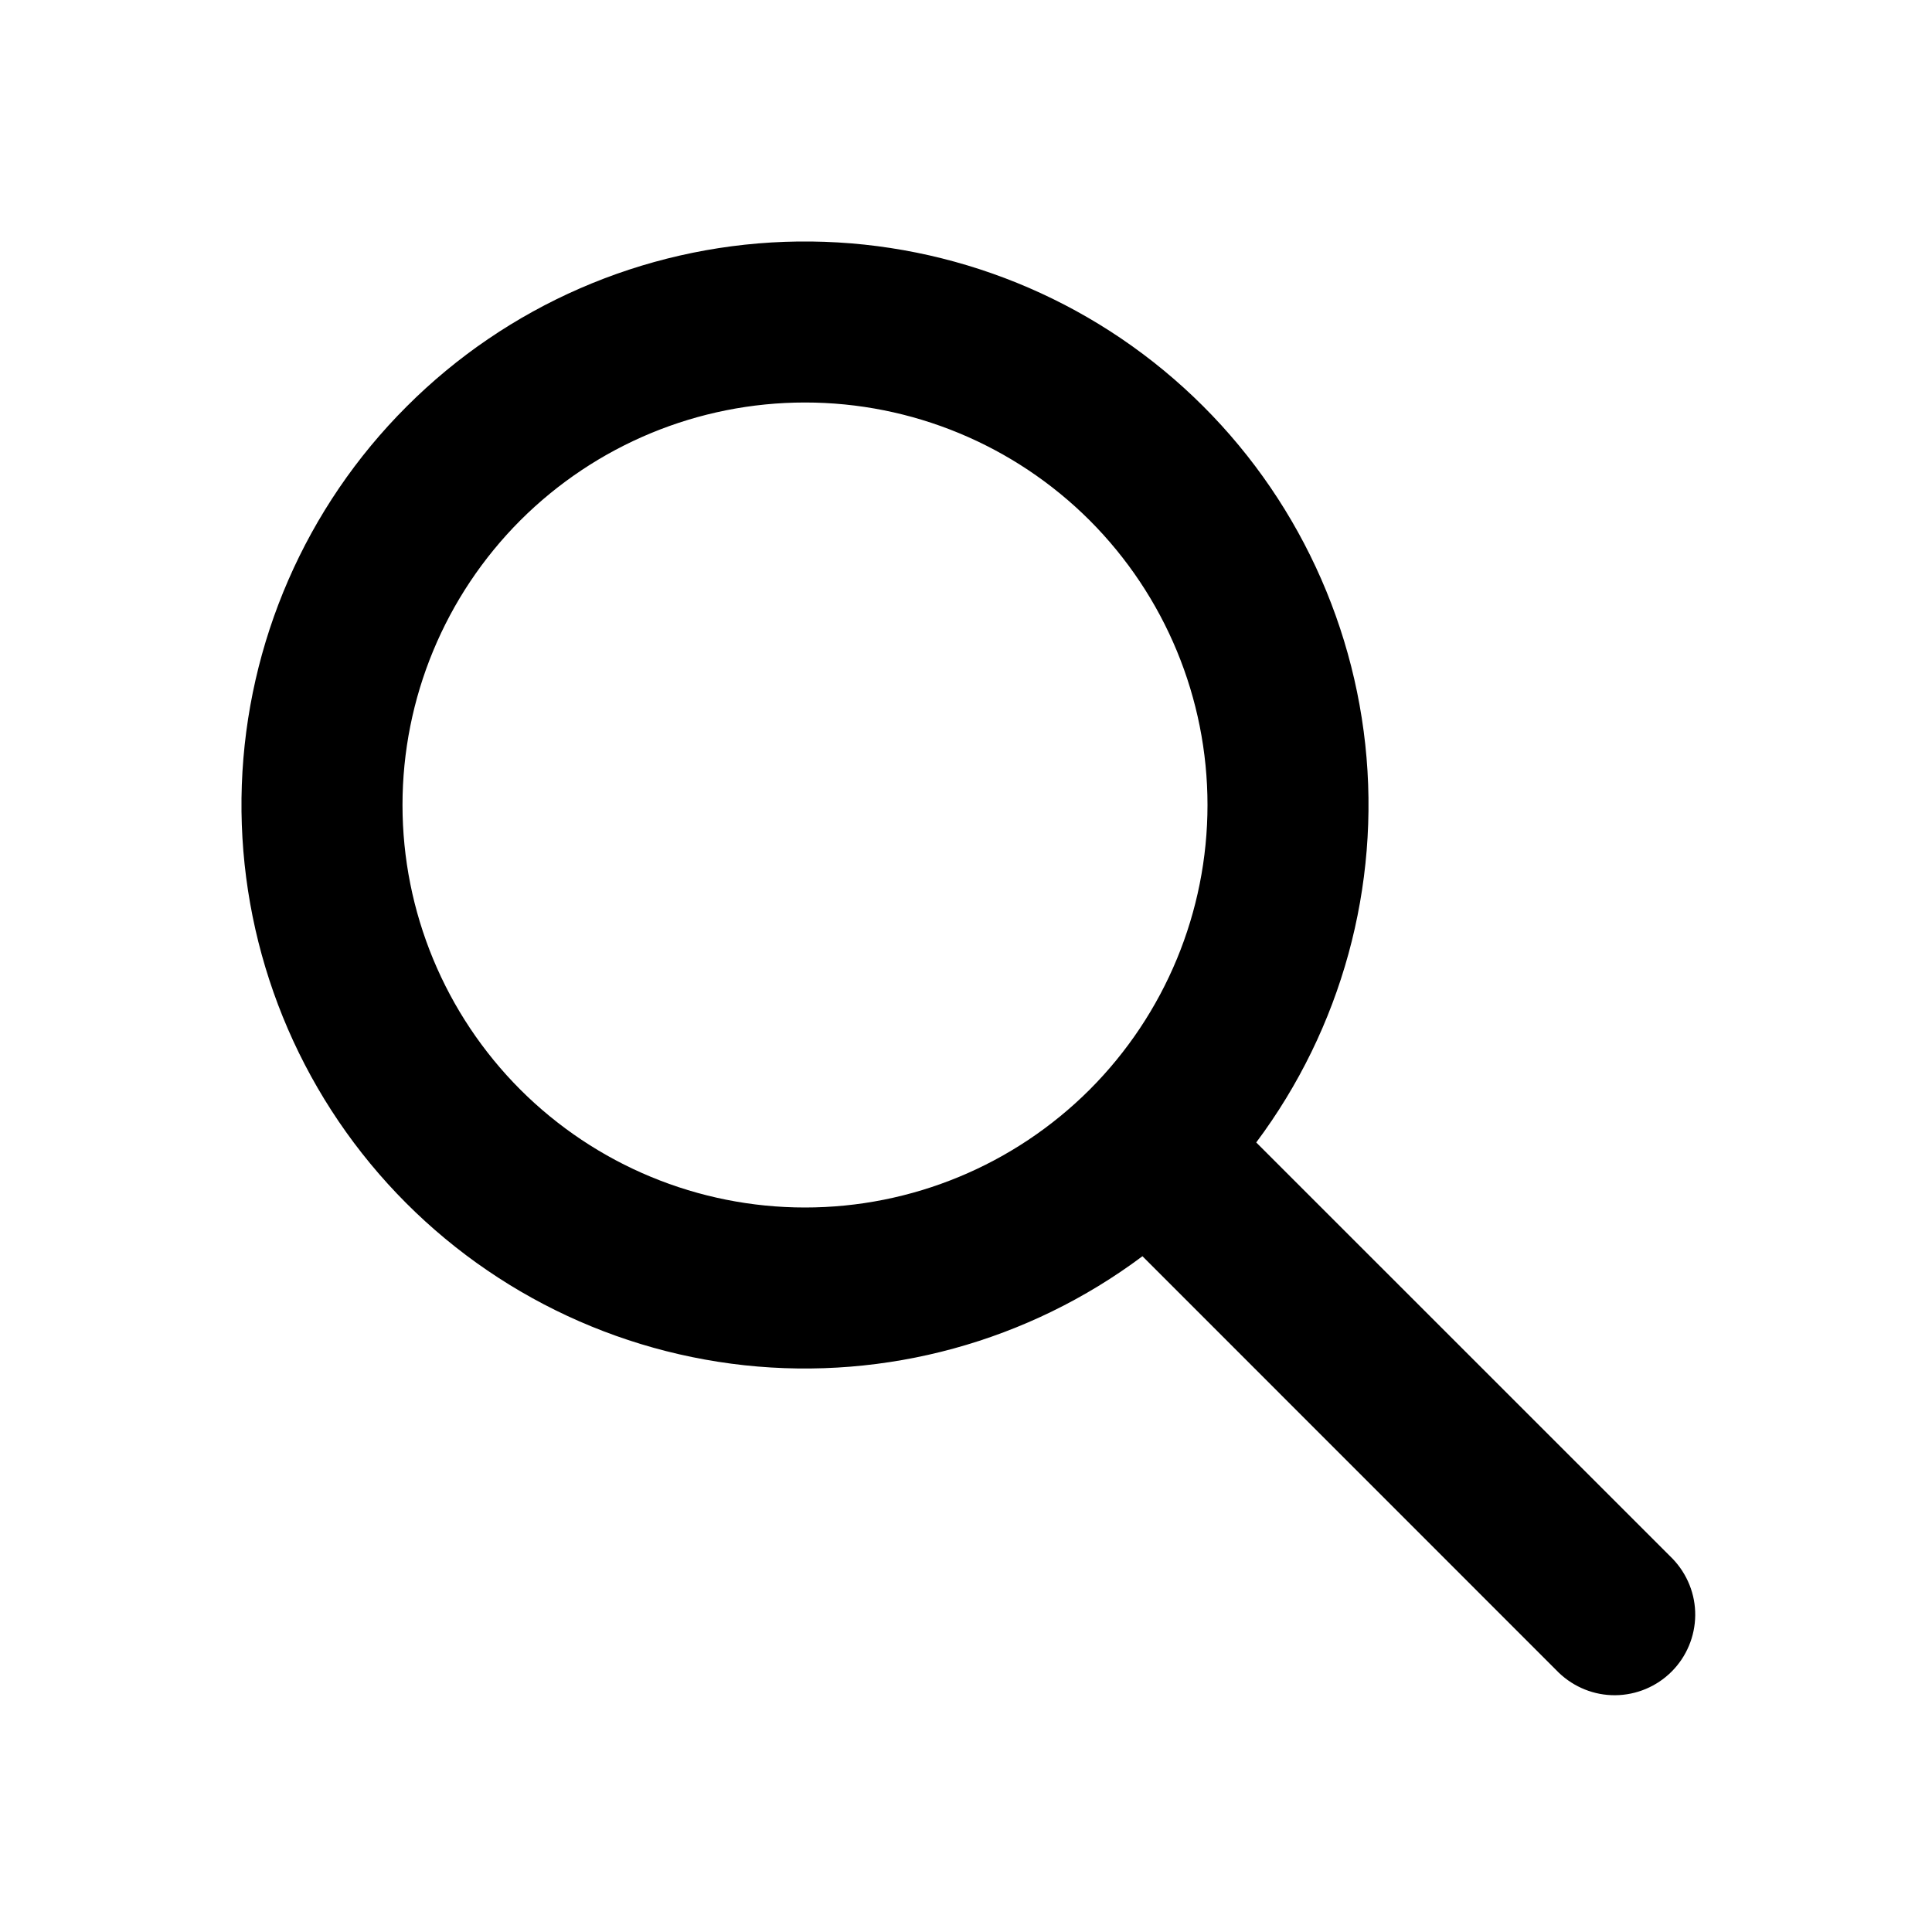
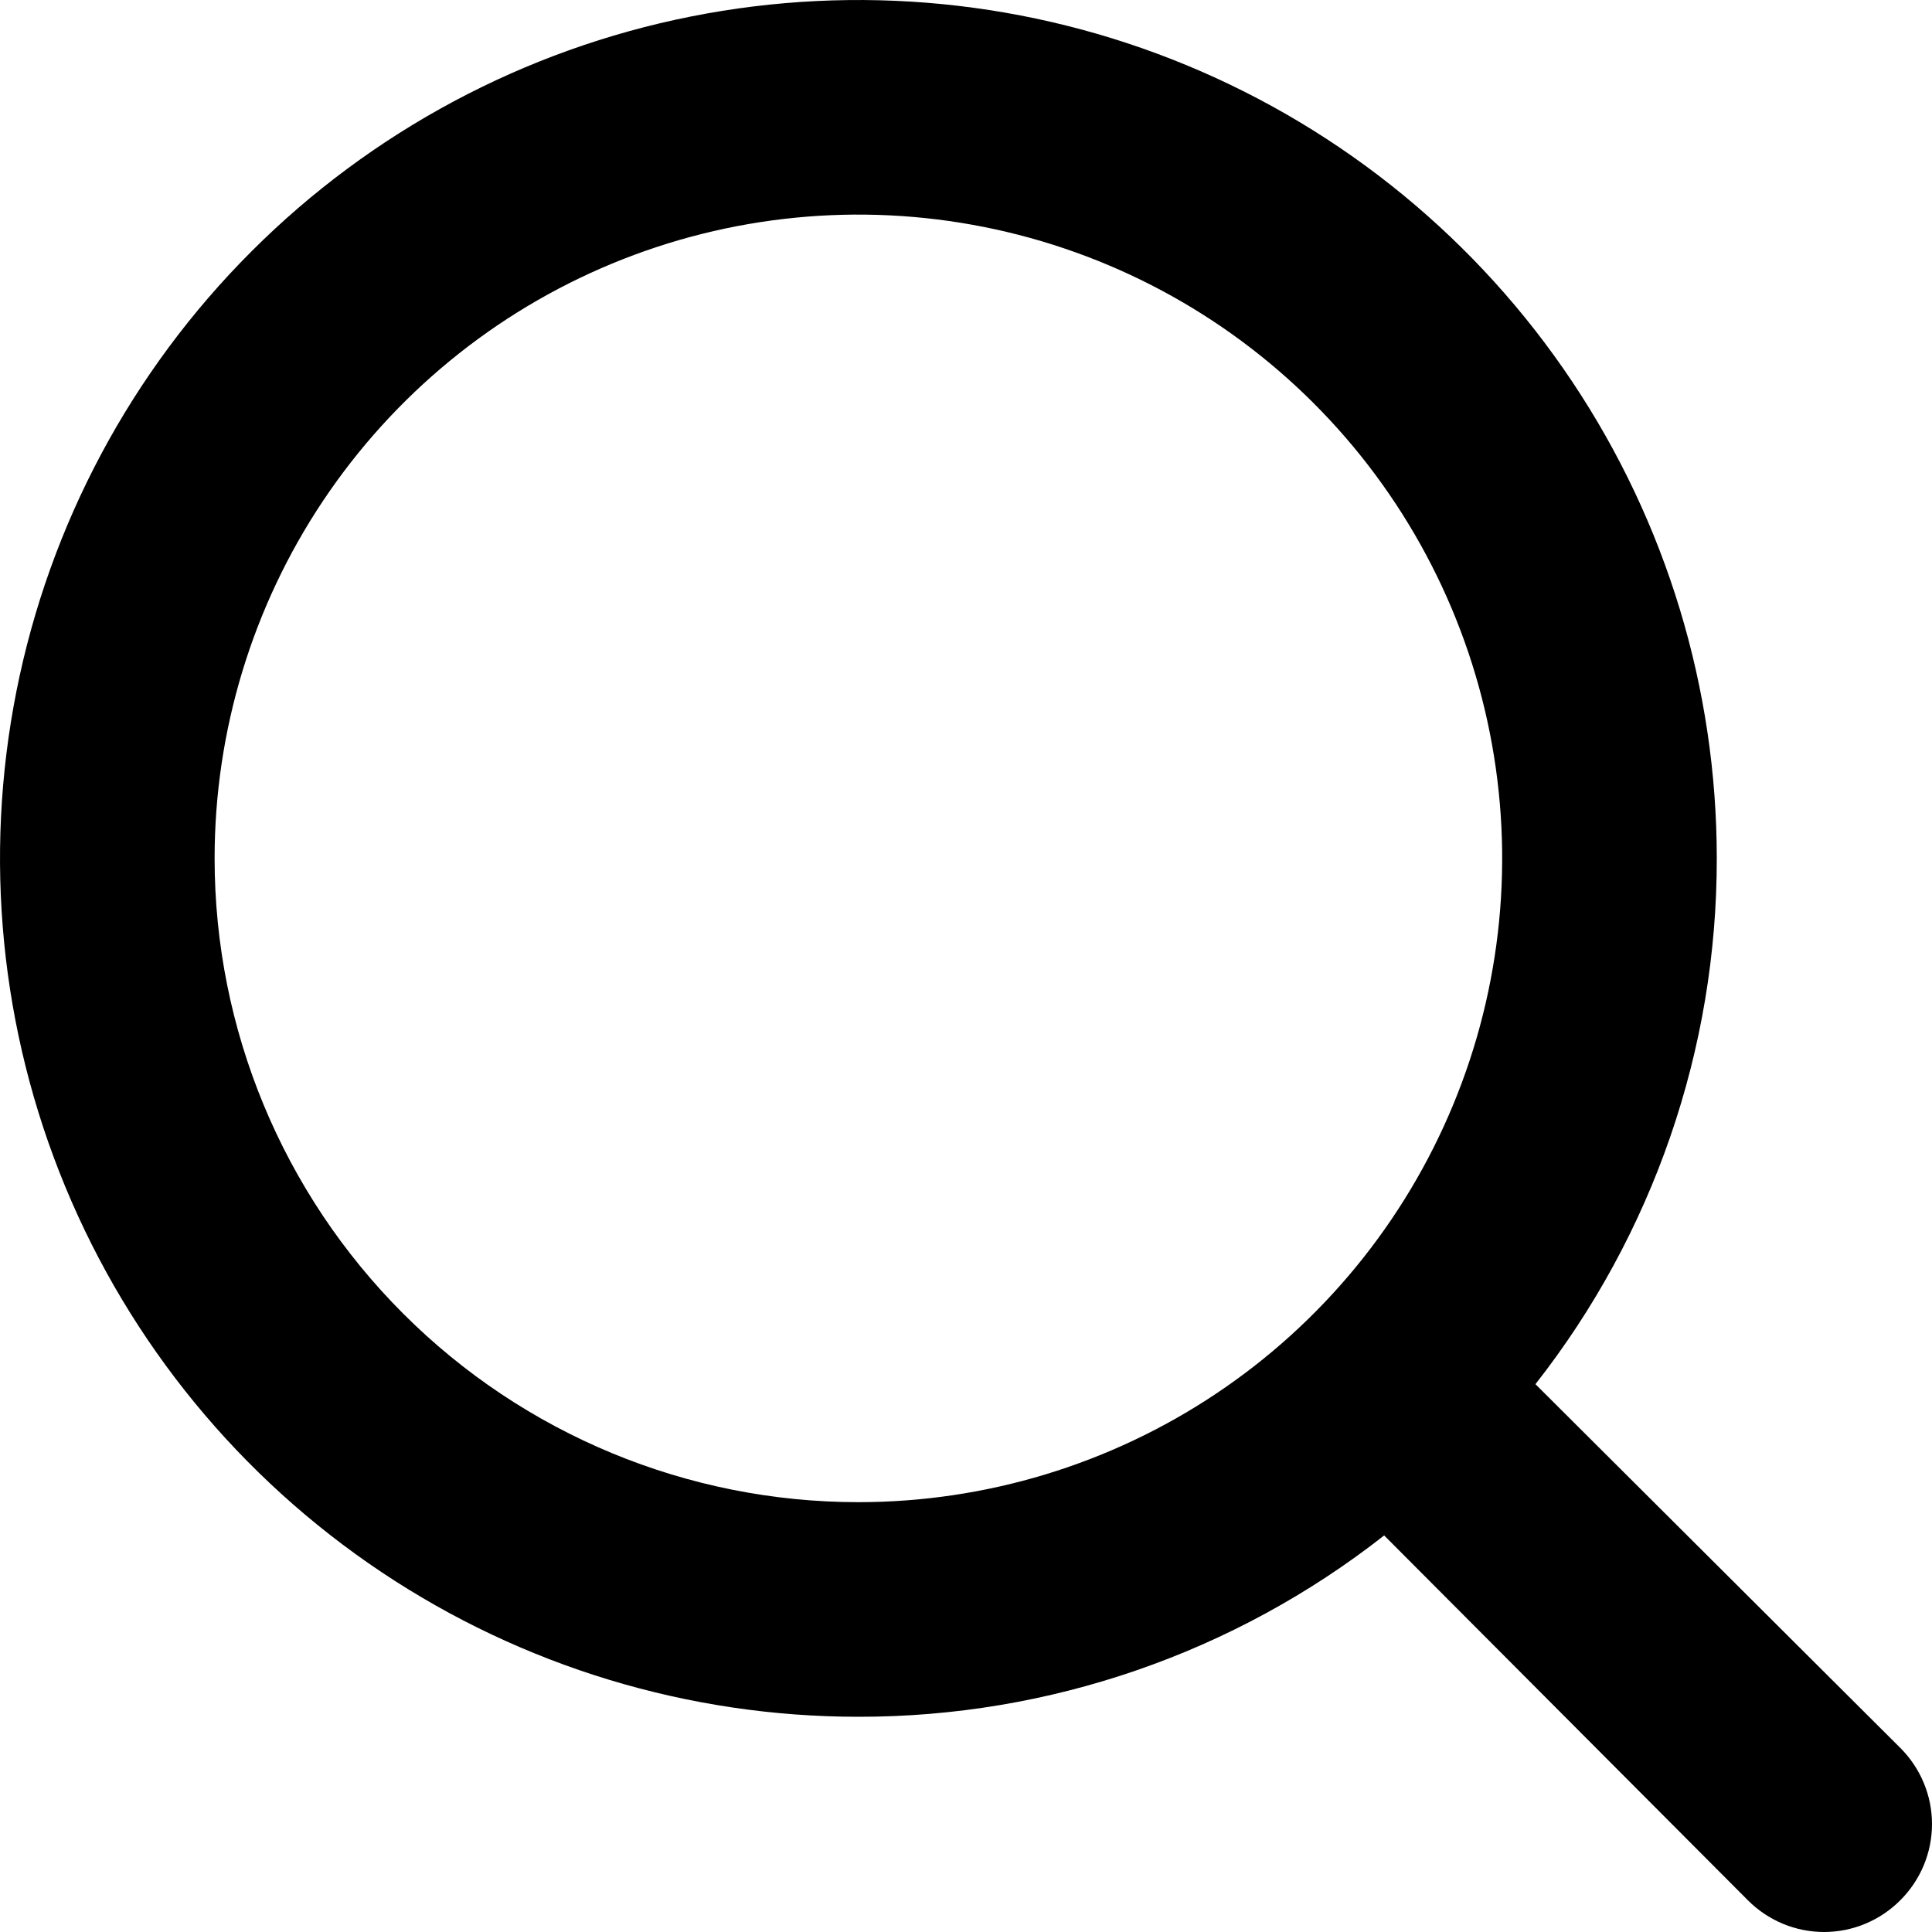
- <svg xmlns="http://www.w3.org/2000/svg" width="18" height="18" viewBox="0 0 18 18" fill="none">
-   <path fill-rule="evenodd" clip-rule="evenodd" d="M10.644 11.704C9.581 12.499 8.256 12.862 6.937 12.72C5.617 12.577 4.4 11.94 3.531 10.937C2.662 9.934 2.206 8.638 2.253 7.312C2.301 5.985 2.849 4.726 3.788 3.788C4.726 2.849 5.985 2.301 7.312 2.253C8.638 2.206 9.934 2.662 10.937 3.531C11.94 4.4 12.577 5.617 12.72 6.937C12.862 8.256 12.499 9.581 11.704 10.644L15.584 14.523C15.72 14.665 15.796 14.854 15.794 15.05C15.792 15.247 15.713 15.435 15.574 15.574C15.435 15.713 15.247 15.792 15.05 15.794C14.854 15.796 14.665 15.72 14.523 15.584L10.644 11.704ZM11.25 7.5C11.25 8.495 10.855 9.448 10.152 10.152C9.448 10.855 8.495 11.25 7.5 11.25C6.505 11.25 5.552 10.855 4.848 10.152C4.145 9.448 3.75 8.495 3.75 7.5C3.75 6.505 4.145 5.552 4.848 4.848C5.552 4.145 6.505 3.75 7.5 3.75C8.495 3.75 9.448 4.145 10.152 4.848C10.855 5.552 11.25 6.505 11.25 7.5Z" fill="black" />
+ <svg xmlns="http://www.w3.org/2000/svg" width="50" height="50" viewBox="0 0 50 50" fill="none">
+   <path d="M49.179 45.235L39.737 35.822C42.783 31.941 44.436 27.149 44.43 22.215C44.43 17.821 43.127 13.526 40.686 9.873C38.245 6.22 34.776 3.372 30.716 1.691C26.657 0.01 22.19 -0.43 17.881 0.427C13.572 1.284 9.613 3.4 6.507 6.507C3.4 9.613 1.284 13.572 0.427 17.881C-0.43 22.19 0.01 26.657 1.691 30.716C3.372 34.776 6.22 38.245 9.873 40.686C13.526 43.127 17.821 44.43 22.215 44.43C27.149 44.436 31.941 42.783 35.822 39.737L45.235 49.179C45.494 49.439 45.801 49.645 46.139 49.786C46.477 49.927 46.84 50 47.207 50C47.574 50 47.937 49.927 48.275 49.786C48.613 49.645 48.92 49.439 49.179 49.179C49.439 48.92 49.645 48.613 49.786 48.275C49.927 47.937 50 47.574 50 47.207C50 46.84 49.927 46.477 49.786 46.139C49.645 45.801 49.439 45.494 49.179 45.235ZM5.554 22.215C5.554 18.92 6.531 15.698 8.362 12.959C10.193 10.219 12.795 8.083 15.839 6.822C18.884 5.561 22.234 5.231 25.465 5.874C28.698 6.517 31.666 8.104 33.996 10.434C36.327 12.764 37.913 15.733 38.556 18.965C39.199 22.197 38.869 25.547 37.608 28.591C36.347 31.636 34.212 34.238 31.472 36.068C28.732 37.899 25.51 38.876 22.215 38.876C17.796 38.876 13.558 37.121 10.434 33.996C7.309 30.872 5.554 26.634 5.554 22.215Z" fill="black" />
</svg>
